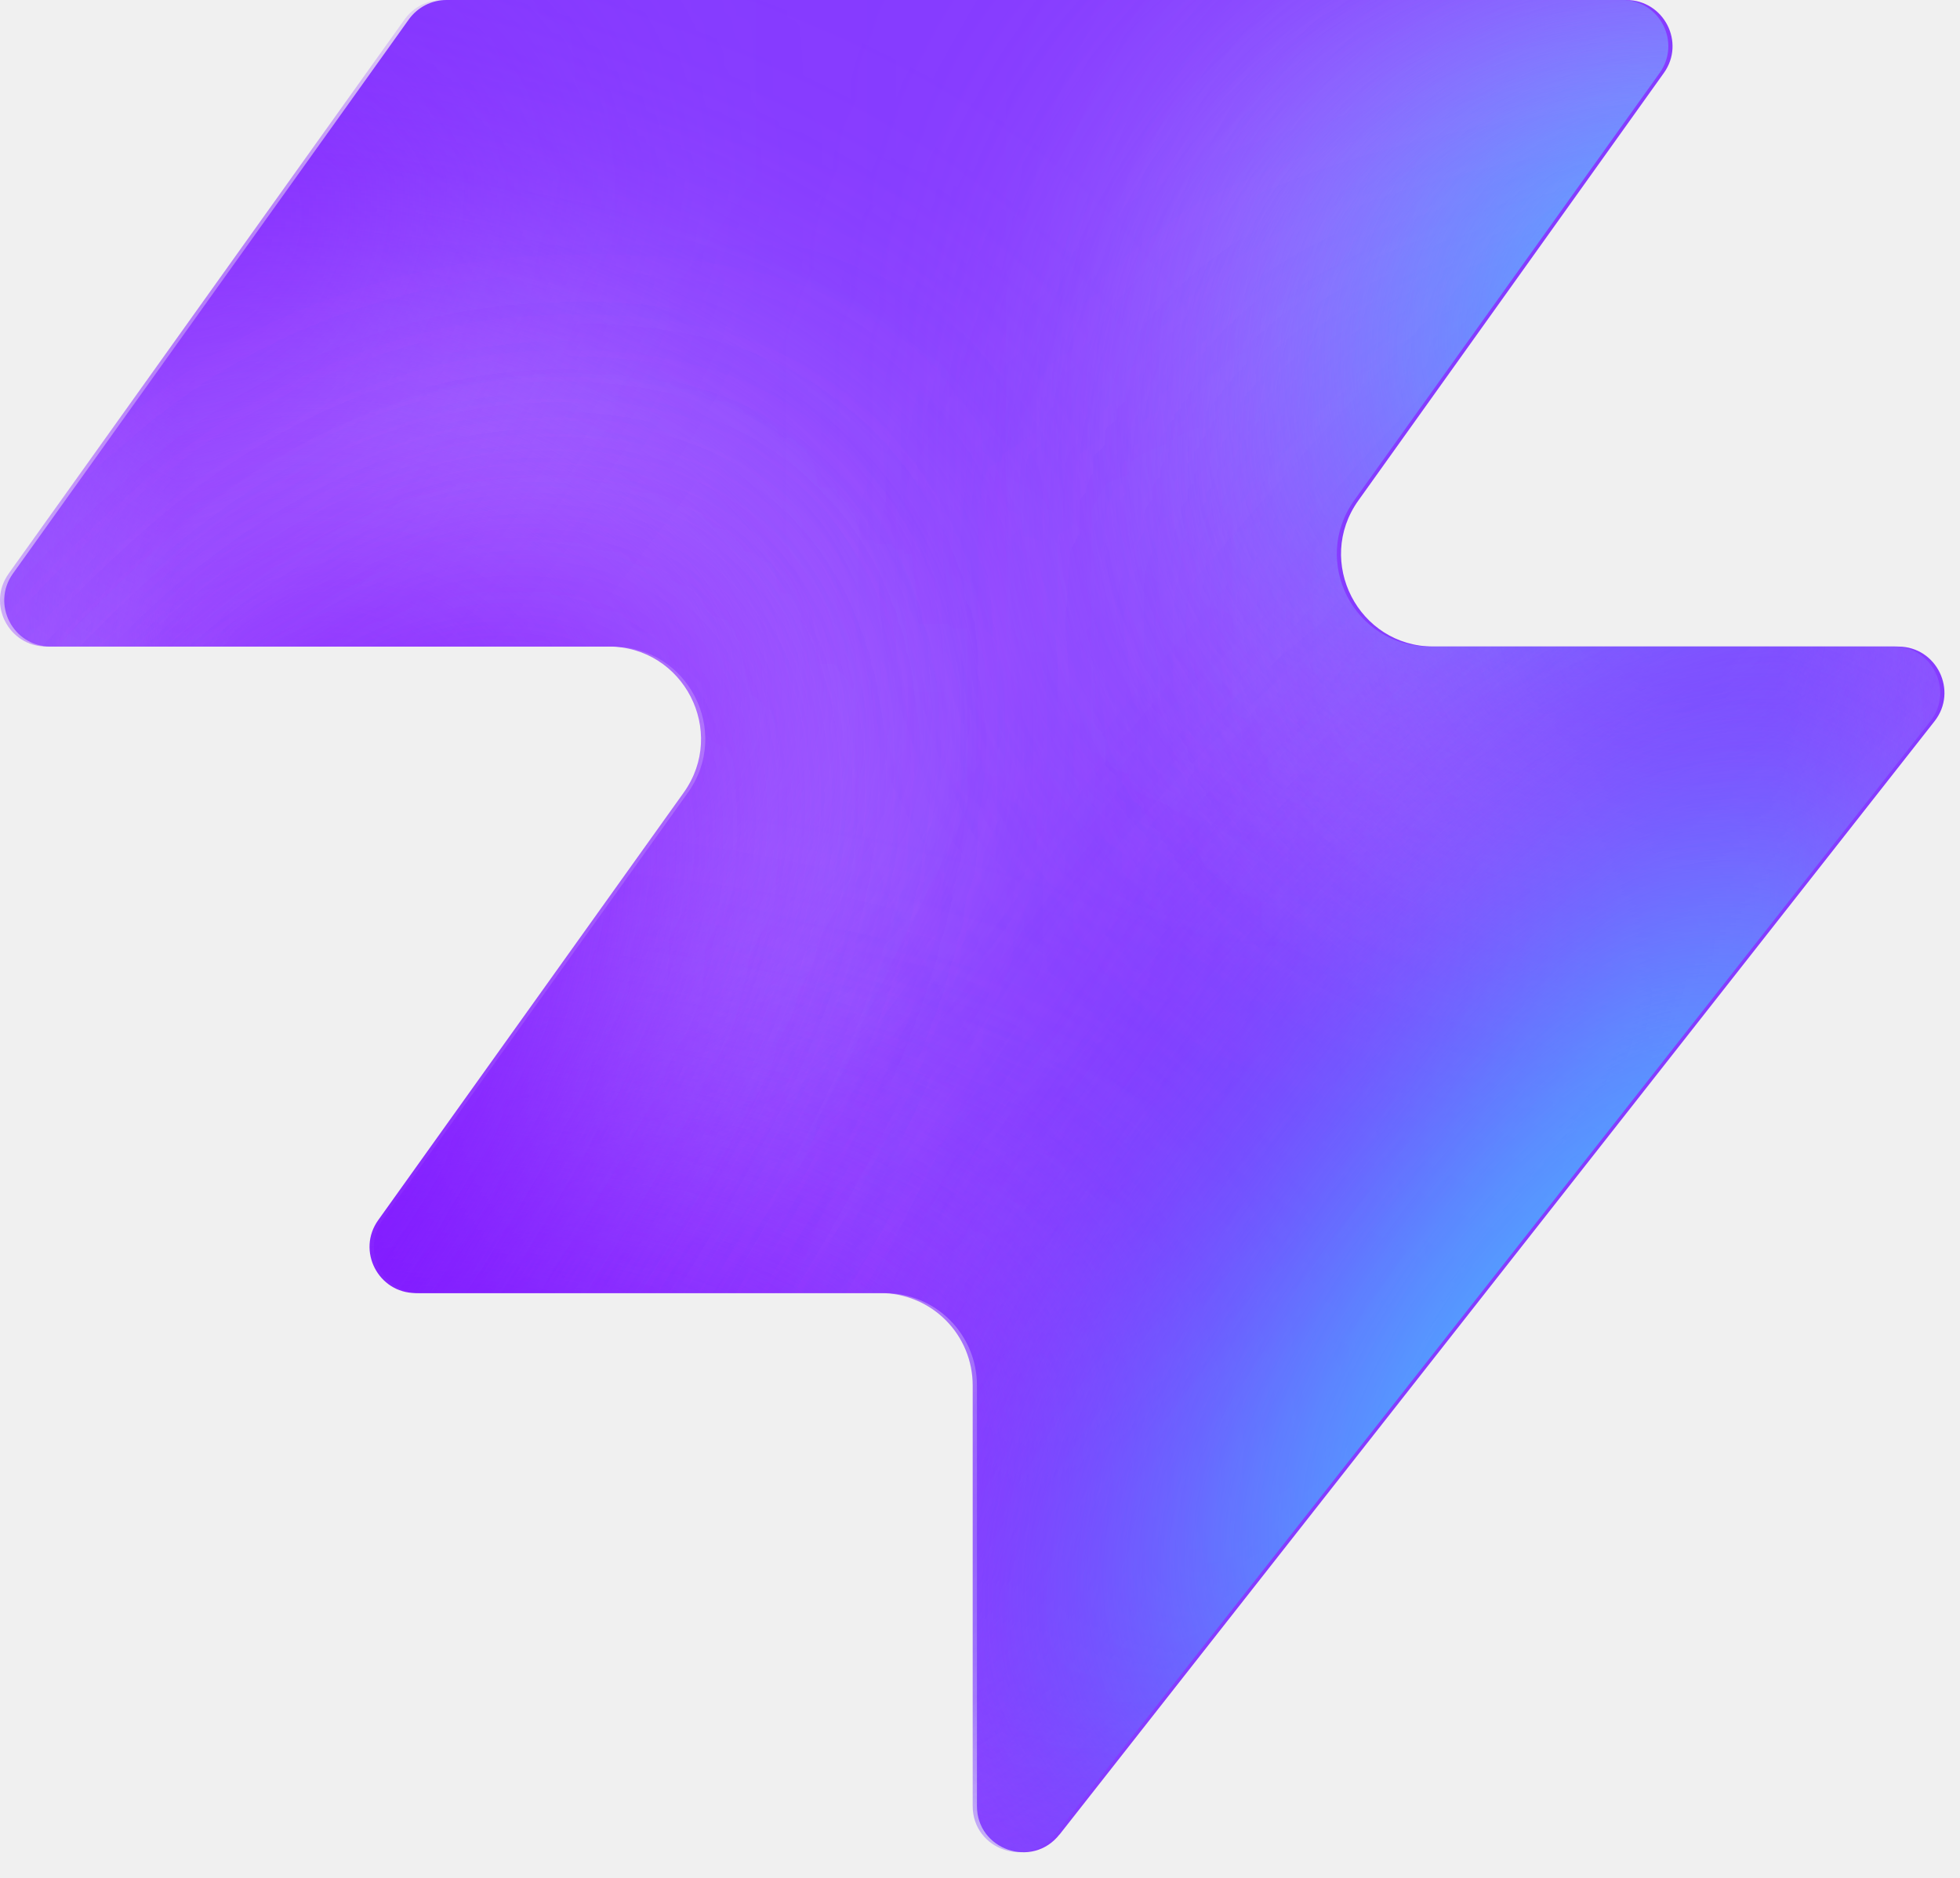
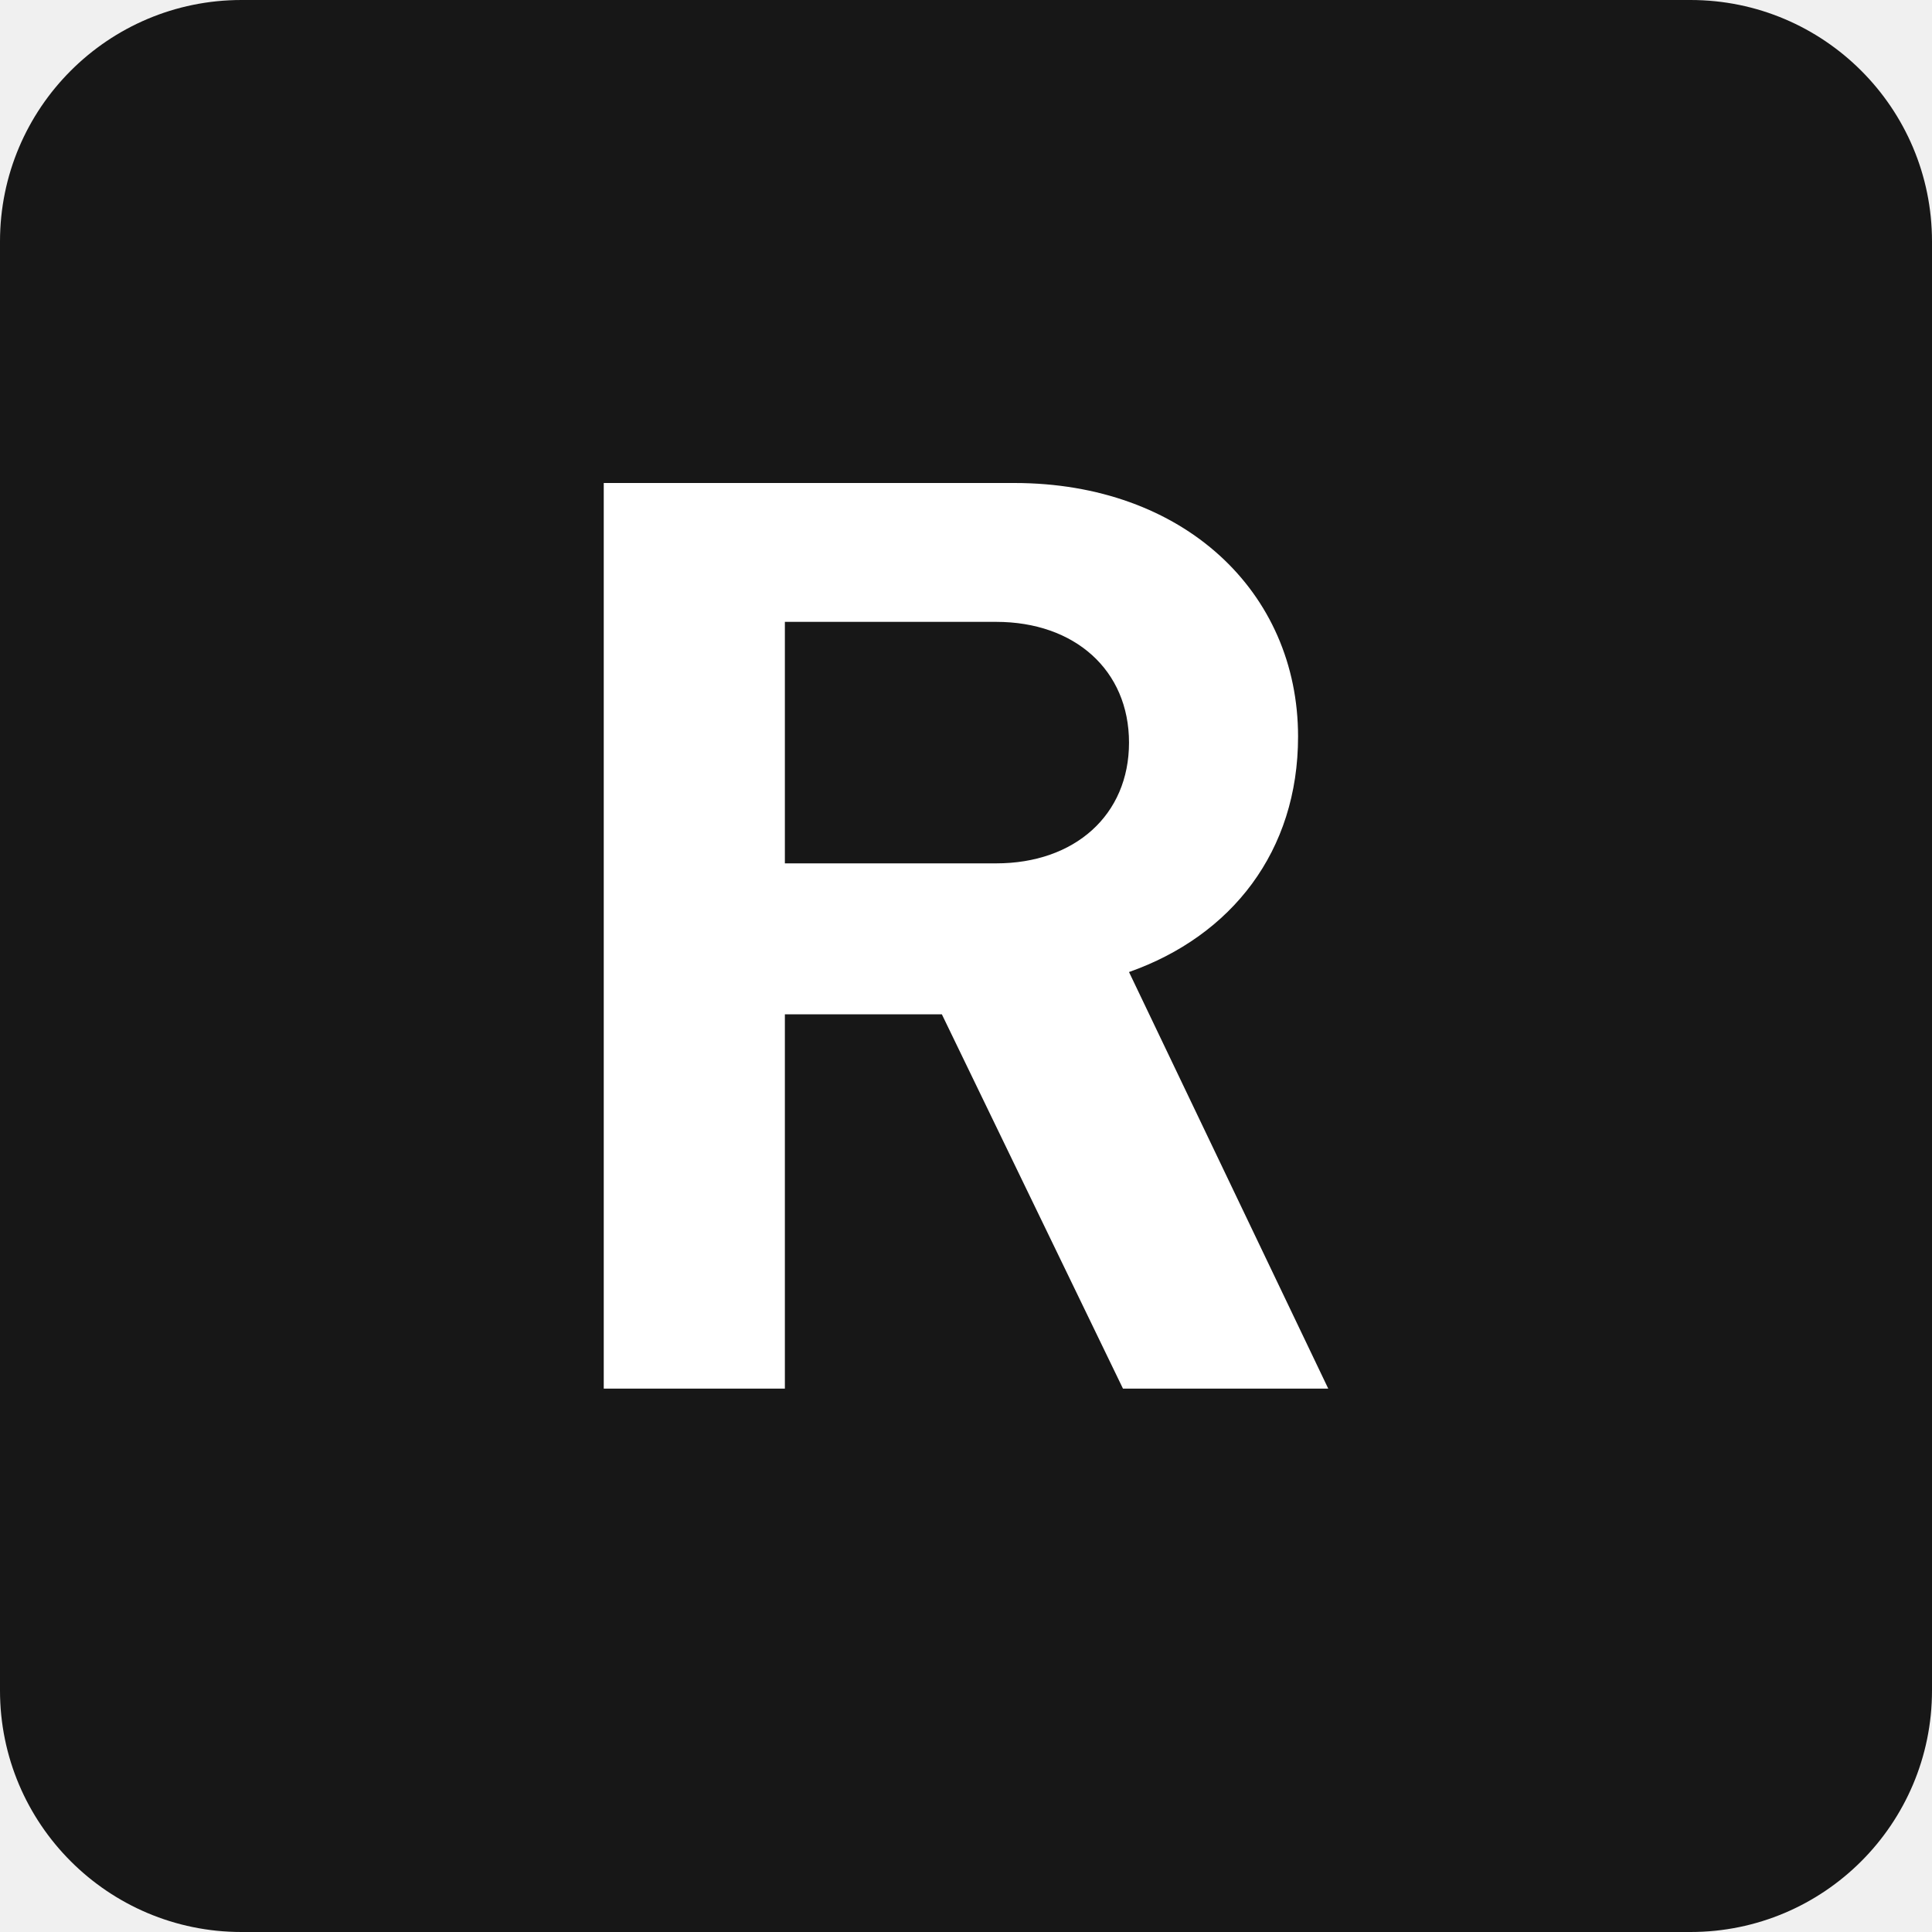
- <svg xmlns="http://www.w3.org/2000/svg" width="48" height="46" fill="none" viewBox="0 0 48 46">
-   <path fill="#863bff" d="M25.946 44.938c-.664.845-2.021.375-2.021-.698V33.937a2.26 2.26 0 0 0-2.262-2.262H10.287c-.92 0-1.456-1.04-.92-1.788l7.48-10.471c1.07-1.497 0-3.578-1.842-3.578H1.237c-.92 0-1.456-1.04-.92-1.788L10.013.474c.214-.297.556-.474.92-.474h28.894c.92 0 1.456 1.04.92 1.788l-7.48 10.471c-1.07 1.498 0 3.579 1.842 3.579h11.377c.943 0 1.473 1.088.89 1.83L25.947 44.94z" style="fill:#863bff;fill:color(display-p3 .525 .23 1);fill-opacity:1" />
-   <mask id="a" width="48" height="46" x="0" y="0" maskUnits="userSpaceOnUse" style="mask-type:alpha">
-     <path fill="#000" d="M25.842 44.938c-.664.844-2.021.375-2.021-.698V33.937a2.26 2.26 0 0 0-2.262-2.262H10.183c-.92 0-1.456-1.04-.92-1.788l7.48-10.471c1.07-1.498 0-3.579-1.842-3.579H1.133c-.92 0-1.456-1.04-.92-1.787L9.91.473c.214-.297.556-.474.92-.474h28.894c.92 0 1.456 1.04.92 1.788l-7.48 10.471c-1.07 1.498 0 3.578 1.842 3.578h11.377c.943 0 1.473 1.088.89 1.832L25.843 44.94z" style="fill:#000;fill-opacity:1" />
-   </mask>
-   <g mask="url(#a)">
-     <g filter="url(#b)">
-       <ellipse cx="5.508" cy="14.704" fill="#ede6ff" rx="5.508" ry="14.704" style="fill:#ede6ff;fill:color(display-p3 .927 .903 1);fill-opacity:1" transform="matrix(.00324 1 1 -.00324 -4.47 31.516)" />
-     </g>
-     <g filter="url(#c)">
-       <ellipse cx="10.399" cy="29.851" fill="#ede6ff" rx="10.399" ry="29.851" style="fill:#ede6ff;fill:color(display-p3 .927 .903 1);fill-opacity:1" transform="matrix(.00324 1 1 -.00324 -39.328 7.883)" />
-     </g>
-     <g filter="url(#d)">
-       <ellipse cx="5.508" cy="30.487" fill="#7e14ff" rx="5.508" ry="30.487" style="fill:#7e14ff;fill:color(display-p3 .492 .077 1);fill-opacity:1" transform="rotate(89.814 -25.913 -14.639)scale(1 -1)" />
-     </g>
-     <g filter="url(#e)">
-       <ellipse cx="5.508" cy="30.599" fill="#7e14ff" rx="5.508" ry="30.599" style="fill:#7e14ff;fill:color(display-p3 .492 .077 1);fill-opacity:1" transform="rotate(89.814 -32.644 -3.334)scale(1 -1)" />
-     </g>
-     <g filter="url(#f)">
-       <ellipse cx="5.508" cy="30.599" fill="#7e14ff" rx="5.508" ry="30.599" style="fill:#7e14ff;fill:color(display-p3 .492 .077 1);fill-opacity:1" transform="matrix(.00324 1 1 -.00324 -34.34 30.47)" />
-     </g>
-     <g filter="url(#g)">
-       <ellipse cx="14.072" cy="22.078" fill="#ede6ff" rx="14.072" ry="22.078" style="fill:#ede6ff;fill:color(display-p3 .927 .903 1);fill-opacity:1" transform="rotate(93.35 24.506 48.493)scale(-1 1)" />
-     </g>
-     <g filter="url(#h)">
-       <ellipse cx="3.47" cy="21.501" fill="#7e14ff" rx="3.47" ry="21.501" style="fill:#7e14ff;fill:color(display-p3 .492 .077 1);fill-opacity:1" transform="rotate(89.009 28.708 47.59)scale(-1 1)" />
-     </g>
-     <g filter="url(#i)">
-       <ellipse cx="3.47" cy="21.501" fill="#7e14ff" rx="3.47" ry="21.501" style="fill:#7e14ff;fill:color(display-p3 .492 .077 1);fill-opacity:1" transform="rotate(89.009 28.708 47.59)scale(-1 1)" />
-     </g>
-     <g filter="url(#j)">
-       <ellipse cx=".387" cy="8.972" fill="#7e14ff" rx="4.407" ry="29.108" style="fill:#7e14ff;fill:color(display-p3 .492 .077 1);fill-opacity:1" transform="rotate(39.51 .387 8.972)" />
-     </g>
-     <g filter="url(#k)">
-       <ellipse cx="47.523" cy="-6.092" fill="#7e14ff" rx="4.407" ry="29.108" style="fill:#7e14ff;fill:color(display-p3 .492 .077 1);fill-opacity:1" transform="rotate(37.892 47.523 -6.092)" />
-     </g>
-     <g filter="url(#l)">
-       <ellipse cx="41.412" cy="6.333" fill="#47bfff" rx="5.971" ry="9.665" style="fill:#47bfff;fill:color(display-p3 .28 .748 1);fill-opacity:1" transform="rotate(37.892 41.412 6.333)" />
-     </g>
-     <g filter="url(#m)">
-       <ellipse cx="-1.879" cy="38.332" fill="#7e14ff" rx="4.407" ry="29.108" style="fill:#7e14ff;fill:color(display-p3 .492 .077 1);fill-opacity:1" transform="rotate(37.892 -1.88 38.332)" />
-     </g>
-     <g filter="url(#n)">
-       <ellipse cx="-1.879" cy="38.332" fill="#7e14ff" rx="4.407" ry="29.108" style="fill:#7e14ff;fill:color(display-p3 .492 .077 1);fill-opacity:1" transform="rotate(37.892 -1.88 38.332)" />
-     </g>
-     <g filter="url(#o)">
-       <ellipse cx="35.651" cy="29.907" fill="#7e14ff" rx="4.407" ry="29.108" style="fill:#7e14ff;fill:color(display-p3 .492 .077 1);fill-opacity:1" transform="rotate(37.892 35.651 29.907)" />
-     </g>
-     <g filter="url(#p)">
-       <ellipse cx="38.418" cy="32.4" fill="#47bfff" rx="5.971" ry="15.297" style="fill:#47bfff;fill:color(display-p3 .28 .748 1);fill-opacity:1" transform="rotate(37.892 38.418 32.4)" />
-     </g>
-   </g>
-   <defs>
-     <filter id="b" width="60.045" height="41.654" x="-19.77" y="16.149" color-interpolation-filters="sRGB" filterUnits="userSpaceOnUse">
-       <feFlood flood-opacity="0" result="BackgroundImageFix" />
-       <feBlend in="SourceGraphic" in2="BackgroundImageFix" result="shape" />
-       <feGaussianBlur result="effect1_foregroundBlur_2002_17158" stdDeviation="7.659" />
-     </filter>
-     <filter id="c" width="90.34" height="51.437" x="-54.613" y="-7.533" color-interpolation-filters="sRGB" filterUnits="userSpaceOnUse">
-       <feFlood flood-opacity="0" result="BackgroundImageFix" />
-       <feBlend in="SourceGraphic" in2="BackgroundImageFix" result="shape" />
-       <feGaussianBlur result="effect1_foregroundBlur_2002_17158" stdDeviation="7.659" />
-     </filter>
-     <filter id="d" width="79.355" height="29.4" x="-49.64" y="2.03" color-interpolation-filters="sRGB" filterUnits="userSpaceOnUse">
-       <feFlood flood-opacity="0" result="BackgroundImageFix" />
-       <feBlend in="SourceGraphic" in2="BackgroundImageFix" result="shape" />
-       <feGaussianBlur result="effect1_foregroundBlur_2002_17158" stdDeviation="4.596" />
-     </filter>
-     <filter id="e" width="79.579" height="29.4" x="-45.045" y="20.029" color-interpolation-filters="sRGB" filterUnits="userSpaceOnUse">
-       <feFlood flood-opacity="0" result="BackgroundImageFix" />
-       <feBlend in="SourceGraphic" in2="BackgroundImageFix" result="shape" />
-       <feGaussianBlur result="effect1_foregroundBlur_2002_17158" stdDeviation="4.596" />
-     </filter>
-     <filter id="f" width="79.579" height="29.4" x="-43.513" y="21.178" color-interpolation-filters="sRGB" filterUnits="userSpaceOnUse">
-       <feFlood flood-opacity="0" result="BackgroundImageFix" />
-       <feBlend in="SourceGraphic" in2="BackgroundImageFix" result="shape" />
-       <feGaussianBlur result="effect1_foregroundBlur_2002_17158" stdDeviation="4.596" />
-     </filter>
-     <filter id="g" width="74.749" height="58.852" x="15.756" y="-17.901" color-interpolation-filters="sRGB" filterUnits="userSpaceOnUse">
-       <feFlood flood-opacity="0" result="BackgroundImageFix" />
-       <feBlend in="SourceGraphic" in2="BackgroundImageFix" result="shape" />
-       <feGaussianBlur result="effect1_foregroundBlur_2002_17158" stdDeviation="7.659" />
-     </filter>
-     <filter id="h" width="61.377" height="25.362" x="23.548" y="2.284" color-interpolation-filters="sRGB" filterUnits="userSpaceOnUse">
-       <feFlood flood-opacity="0" result="BackgroundImageFix" />
-       <feBlend in="SourceGraphic" in2="BackgroundImageFix" result="shape" />
-       <feGaussianBlur result="effect1_foregroundBlur_2002_17158" stdDeviation="4.596" />
-     </filter>
-     <filter id="i" width="61.377" height="25.362" x="23.548" y="2.284" color-interpolation-filters="sRGB" filterUnits="userSpaceOnUse">
-       <feFlood flood-opacity="0" result="BackgroundImageFix" />
-       <feBlend in="SourceGraphic" in2="BackgroundImageFix" result="shape" />
-       <feGaussianBlur result="effect1_foregroundBlur_2002_17158" stdDeviation="4.596" />
-     </filter>
-     <filter id="j" width="56.045" height="63.649" x="-27.636" y="-22.853" color-interpolation-filters="sRGB" filterUnits="userSpaceOnUse">
-       <feFlood flood-opacity="0" result="BackgroundImageFix" />
-       <feBlend in="SourceGraphic" in2="BackgroundImageFix" result="shape" />
-       <feGaussianBlur result="effect1_foregroundBlur_2002_17158" stdDeviation="4.596" />
-     </filter>
-     <filter id="k" width="54.814" height="64.646" x="20.116" y="-38.415" color-interpolation-filters="sRGB" filterUnits="userSpaceOnUse">
-       <feFlood flood-opacity="0" result="BackgroundImageFix" />
-       <feBlend in="SourceGraphic" in2="BackgroundImageFix" result="shape" />
-       <feGaussianBlur result="effect1_foregroundBlur_2002_17158" stdDeviation="4.596" />
-     </filter>
-     <filter id="l" width="33.541" height="35.313" x="24.641" y="-11.323" color-interpolation-filters="sRGB" filterUnits="userSpaceOnUse">
-       <feFlood flood-opacity="0" result="BackgroundImageFix" />
-       <feBlend in="SourceGraphic" in2="BackgroundImageFix" result="shape" />
-       <feGaussianBlur result="effect1_foregroundBlur_2002_17158" stdDeviation="4.596" />
-     </filter>
-     <filter id="m" width="54.814" height="64.646" x="-29.286" y="6.009" color-interpolation-filters="sRGB" filterUnits="userSpaceOnUse">
-       <feFlood flood-opacity="0" result="BackgroundImageFix" />
-       <feBlend in="SourceGraphic" in2="BackgroundImageFix" result="shape" />
-       <feGaussianBlur result="effect1_foregroundBlur_2002_17158" stdDeviation="4.596" />
-     </filter>
-     <filter id="n" width="54.814" height="64.646" x="-29.286" y="6.009" color-interpolation-filters="sRGB" filterUnits="userSpaceOnUse">
-       <feFlood flood-opacity="0" result="BackgroundImageFix" />
-       <feBlend in="SourceGraphic" in2="BackgroundImageFix" result="shape" />
-       <feGaussianBlur result="effect1_foregroundBlur_2002_17158" stdDeviation="4.596" />
-     </filter>
-     <filter id="o" width="54.814" height="64.646" x="8.244" y="-2.416" color-interpolation-filters="sRGB" filterUnits="userSpaceOnUse">
-       <feFlood flood-opacity="0" result="BackgroundImageFix" />
-       <feBlend in="SourceGraphic" in2="BackgroundImageFix" result="shape" />
-       <feGaussianBlur result="effect1_foregroundBlur_2002_17158" stdDeviation="4.596" />
-     </filter>
-     <filter id="p" width="39.409" height="43.623" x="18.713" y="10.588" color-interpolation-filters="sRGB" filterUnits="userSpaceOnUse">
-       <feFlood flood-opacity="0" result="BackgroundImageFix" />
-       <feBlend in="SourceGraphic" in2="BackgroundImageFix" result="shape" />
-       <feGaussianBlur result="effect1_foregroundBlur_2002_17158" stdDeviation="4.596" />
-     </filter>
-   </defs>
+ <svg xmlns="http://www.w3.org/2000/svg" viewBox="0 0 32 32" width="32" height="32" fill="none">
+   <rect width="32" height="32" rx="4" fill="#171717" />
+   <path d="M10 8h6.8c2.8 0 4.7 1.8 4.7 4.2 0 1.9-1.1 3.3-2.8 3.9l3.3 6.9h-3.4l-3-6.2H13v6.2h-3V8zm3 6.3h3.5c1.3 0 2.2-.8 2.2-2 0-1.2-.9-2-2.2-2H13v4z" fill="#FFFFFF" />
</svg>
